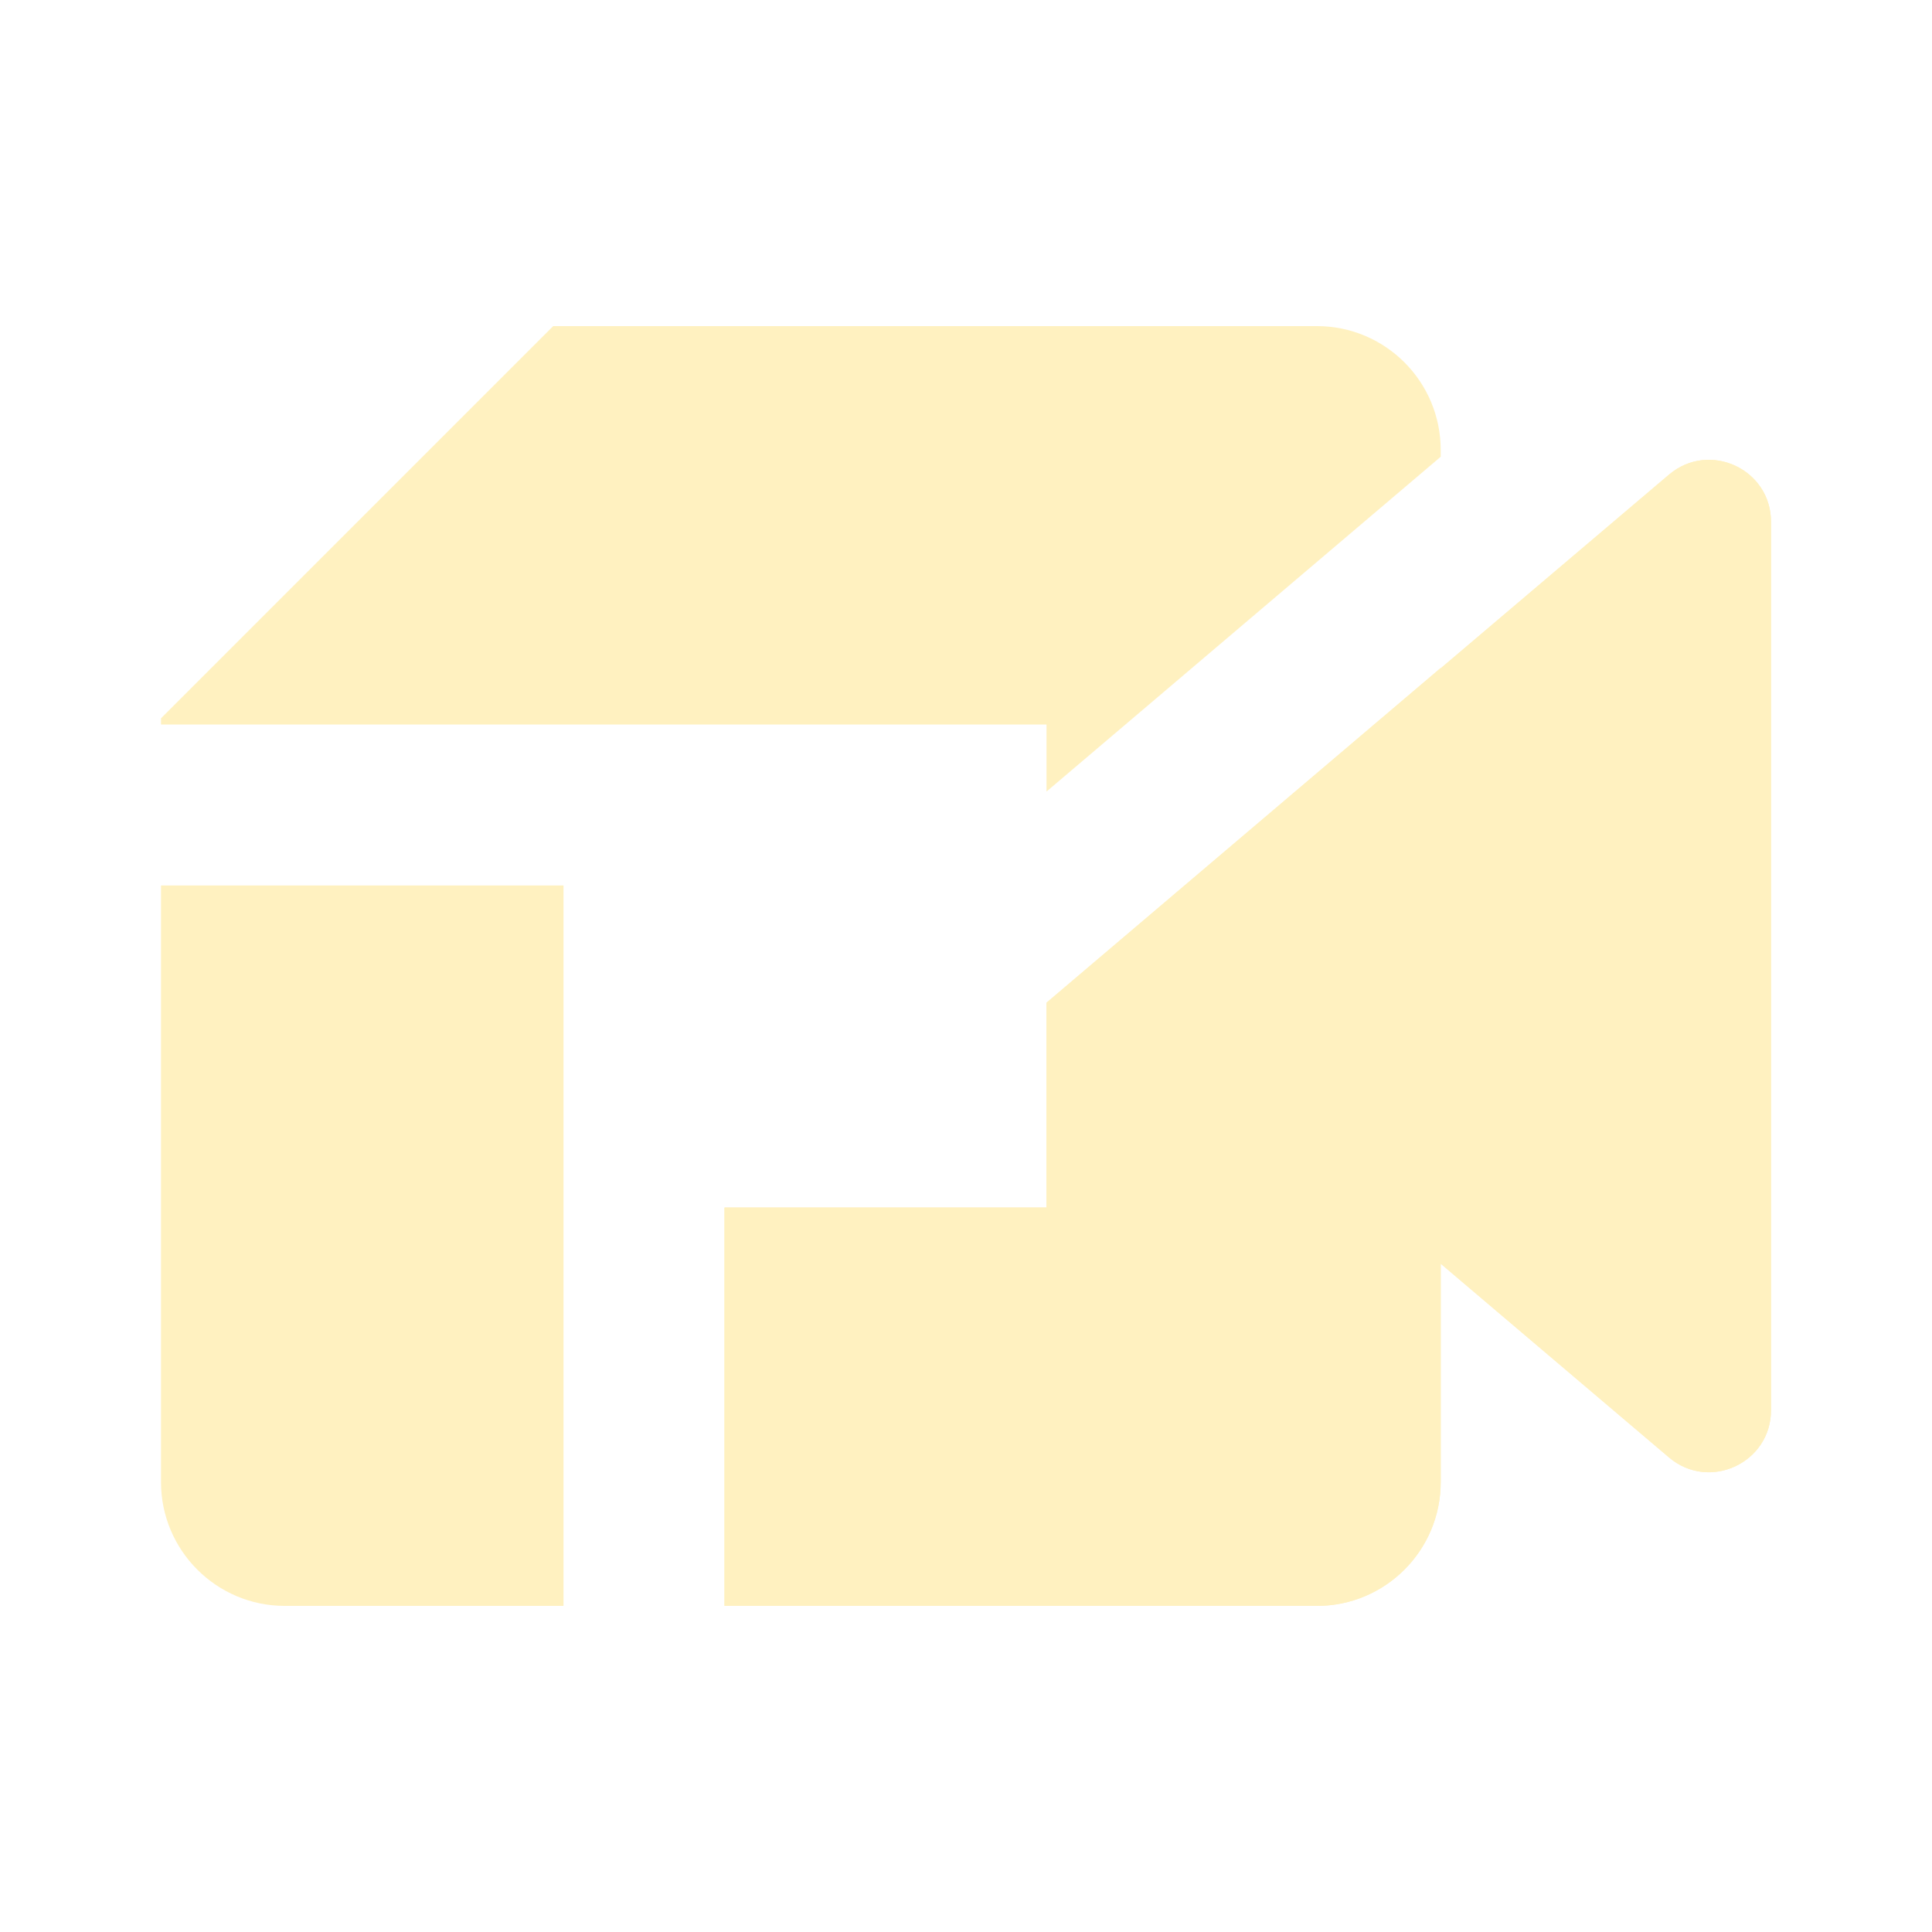
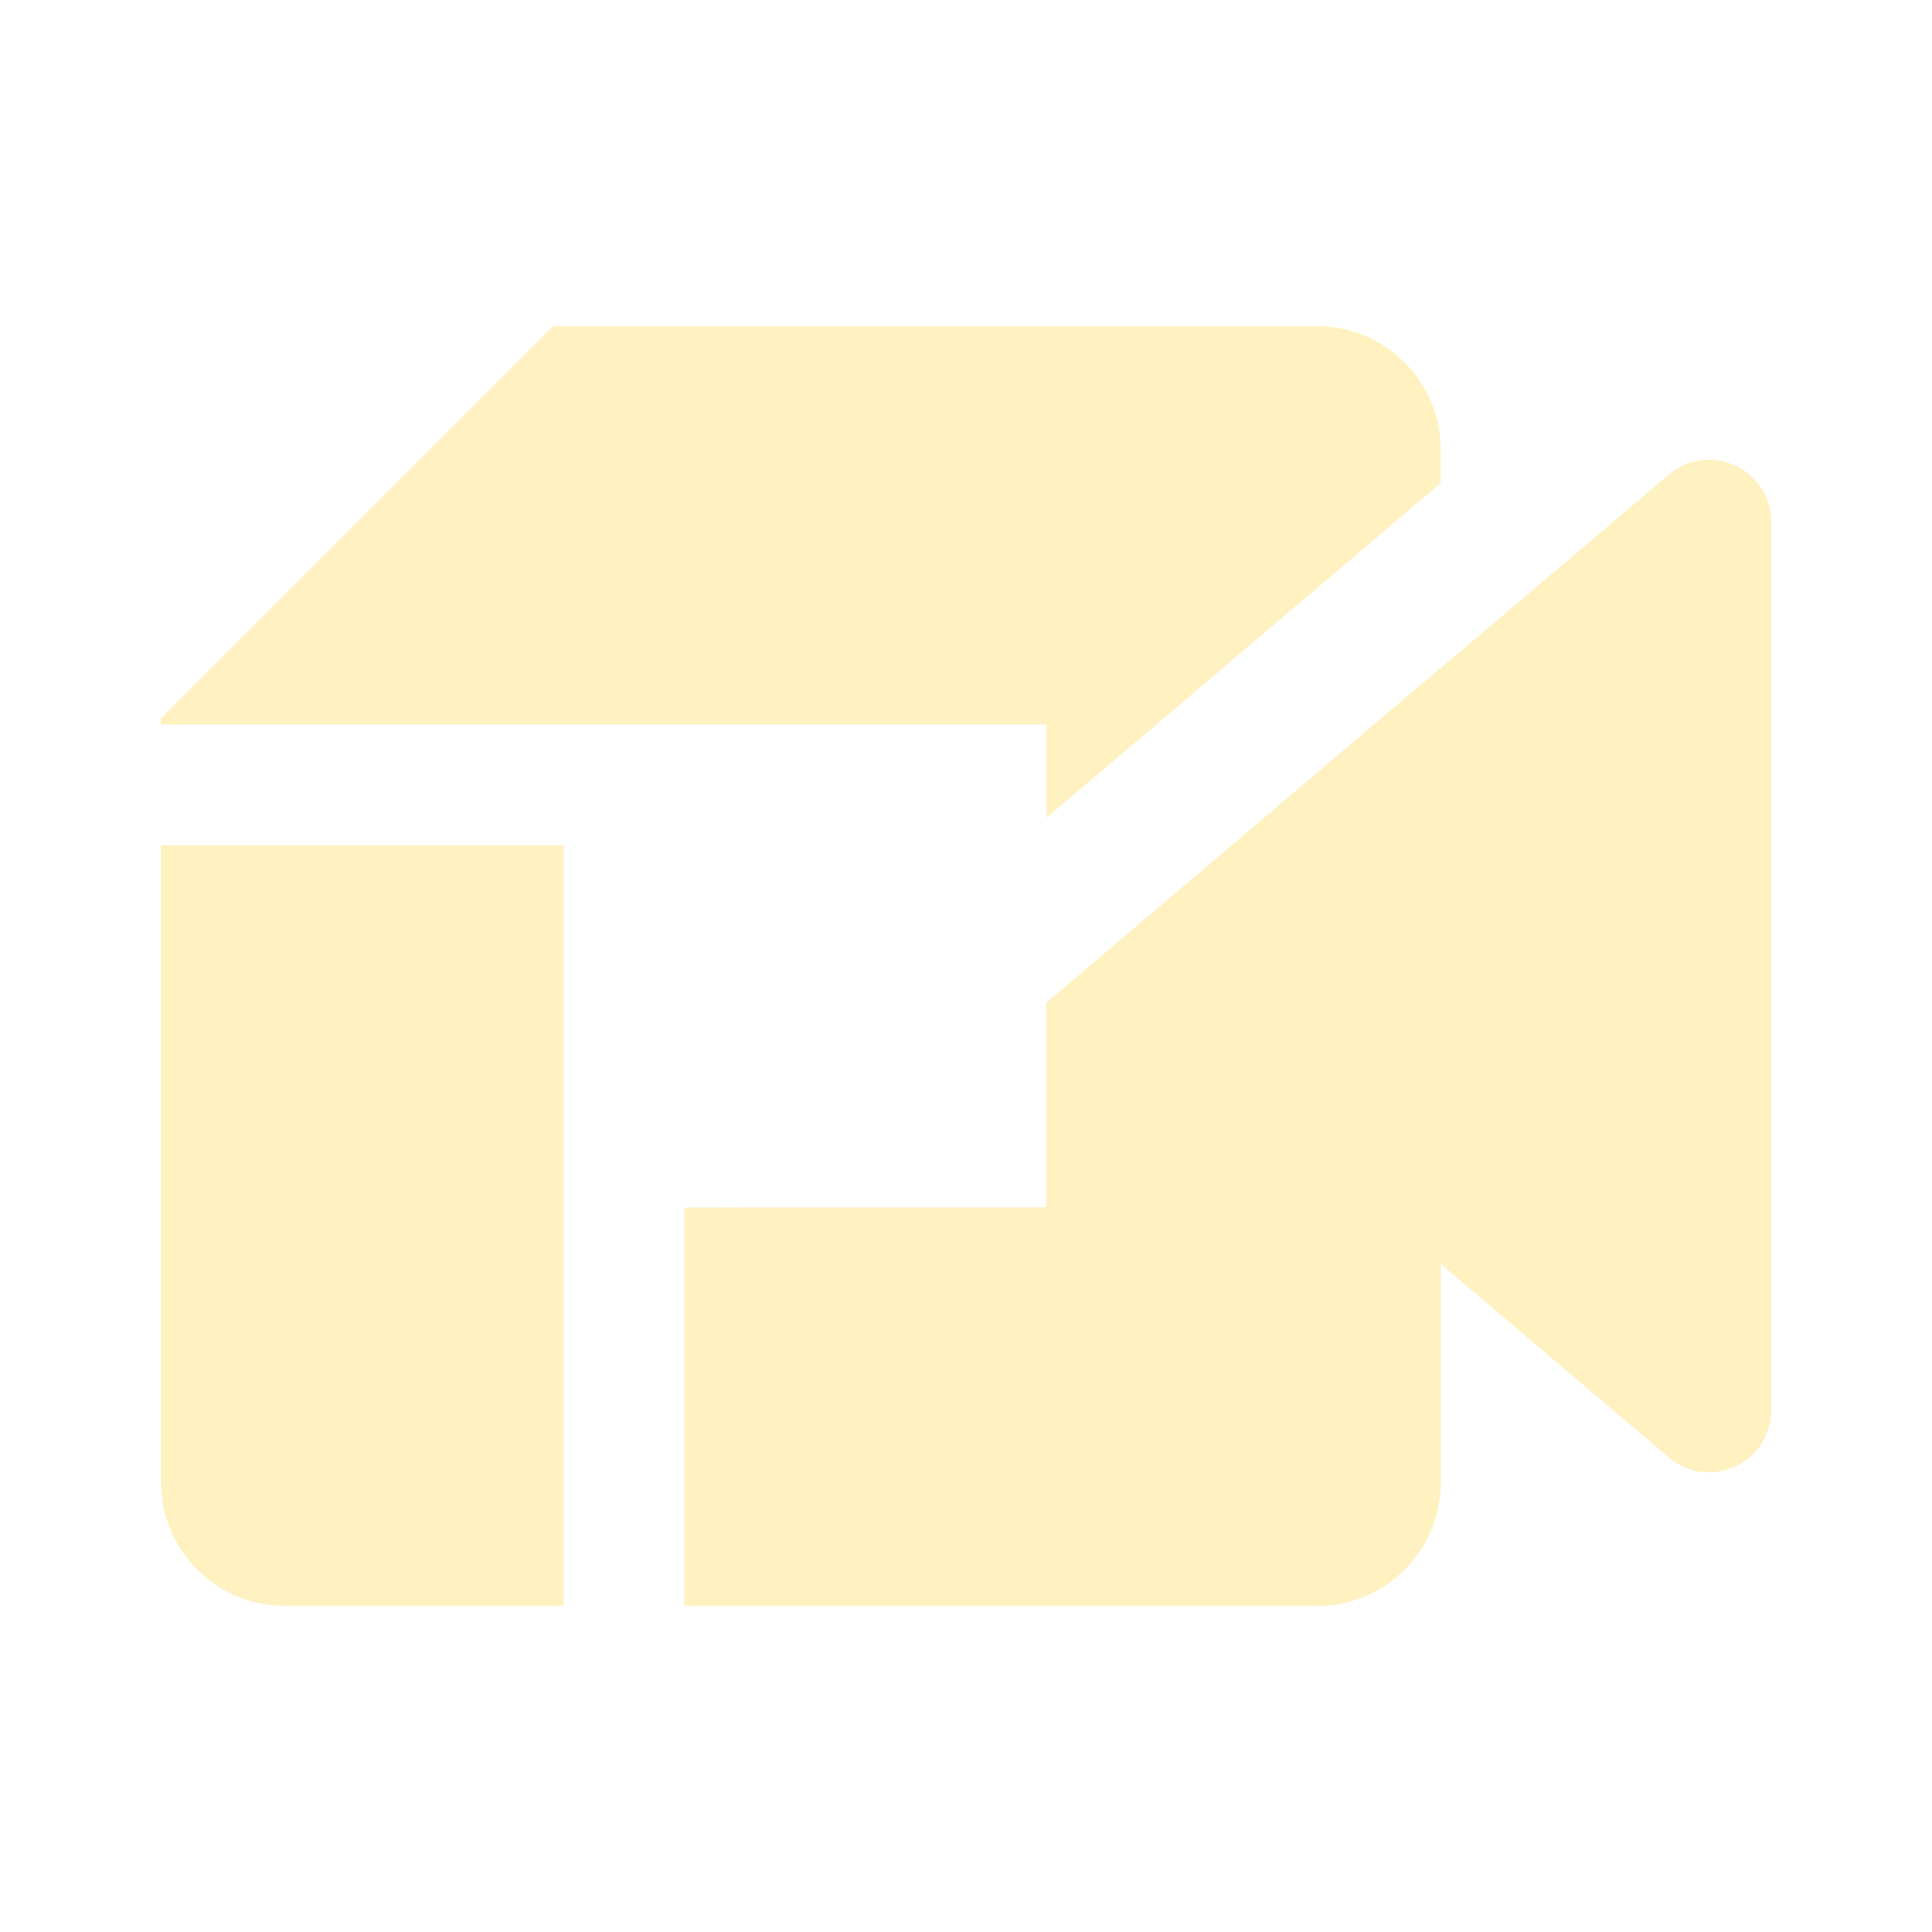
<svg xmlns="http://www.w3.org/2000/svg" width="24" height="24" viewBox="0 0 24 24" fill="none">
  <path d="M16.359 19.949H9V15H13V12.456L17.897 8.298V8.302L20.733 5.896C21.233 5.472 22 5.827 22 6.482V17.518C22 18.173 21.233 18.529 20.733 18.105L17.897 15.698V18.41C17.897 19.26 17.209 19.949 16.359 19.949Z" fill="#FFF1C0" />
-   <path d="M17.897 5.674V5.59C17.897 4.74 17.209 4.051 16.359 4.051H6.872L2 8.923V18.41C2 19.26 2.689 19.949 3.538 19.949H7V11H2V9H13V9.833L17.897 5.674Z" fill="#FFF1C0" />
-   <path d="M22 17.518C22 18.173 21.233 18.529 20.733 18.105L17.897 15.698V18.41C17.897 19.26 17.209 19.949 16.359 19.949H9V15H13V12.456L17.897 8.298V8.302L20.733 5.896C21.233 5.472 22 5.827 22 6.482V17.518Z" fill="#FFF1C0" />
+   <path d="M17.897 6V5.59C17.897 4.74 17.209 4.051 16.359 4.051H6.872L2 8.923V18.41C2 19.26 2.689 19.949 3.538 19.949H7V10.5H2V9H13V10.159L17.897 6Z" fill="#FFF1C0" />
+   <path d="M22 17.518C22 18.173 21.233 18.529 20.733 18.105L17.897 15.698V18.41C17.897 19.26 17.209 19.949 16.359 19.949H8.5V15H13V12.456L17.897 8.298V8.302L20.733 5.896C21.233 5.472 22 5.827 22 6.482V17.518Z" fill="#FFF1C0" />
</svg>
